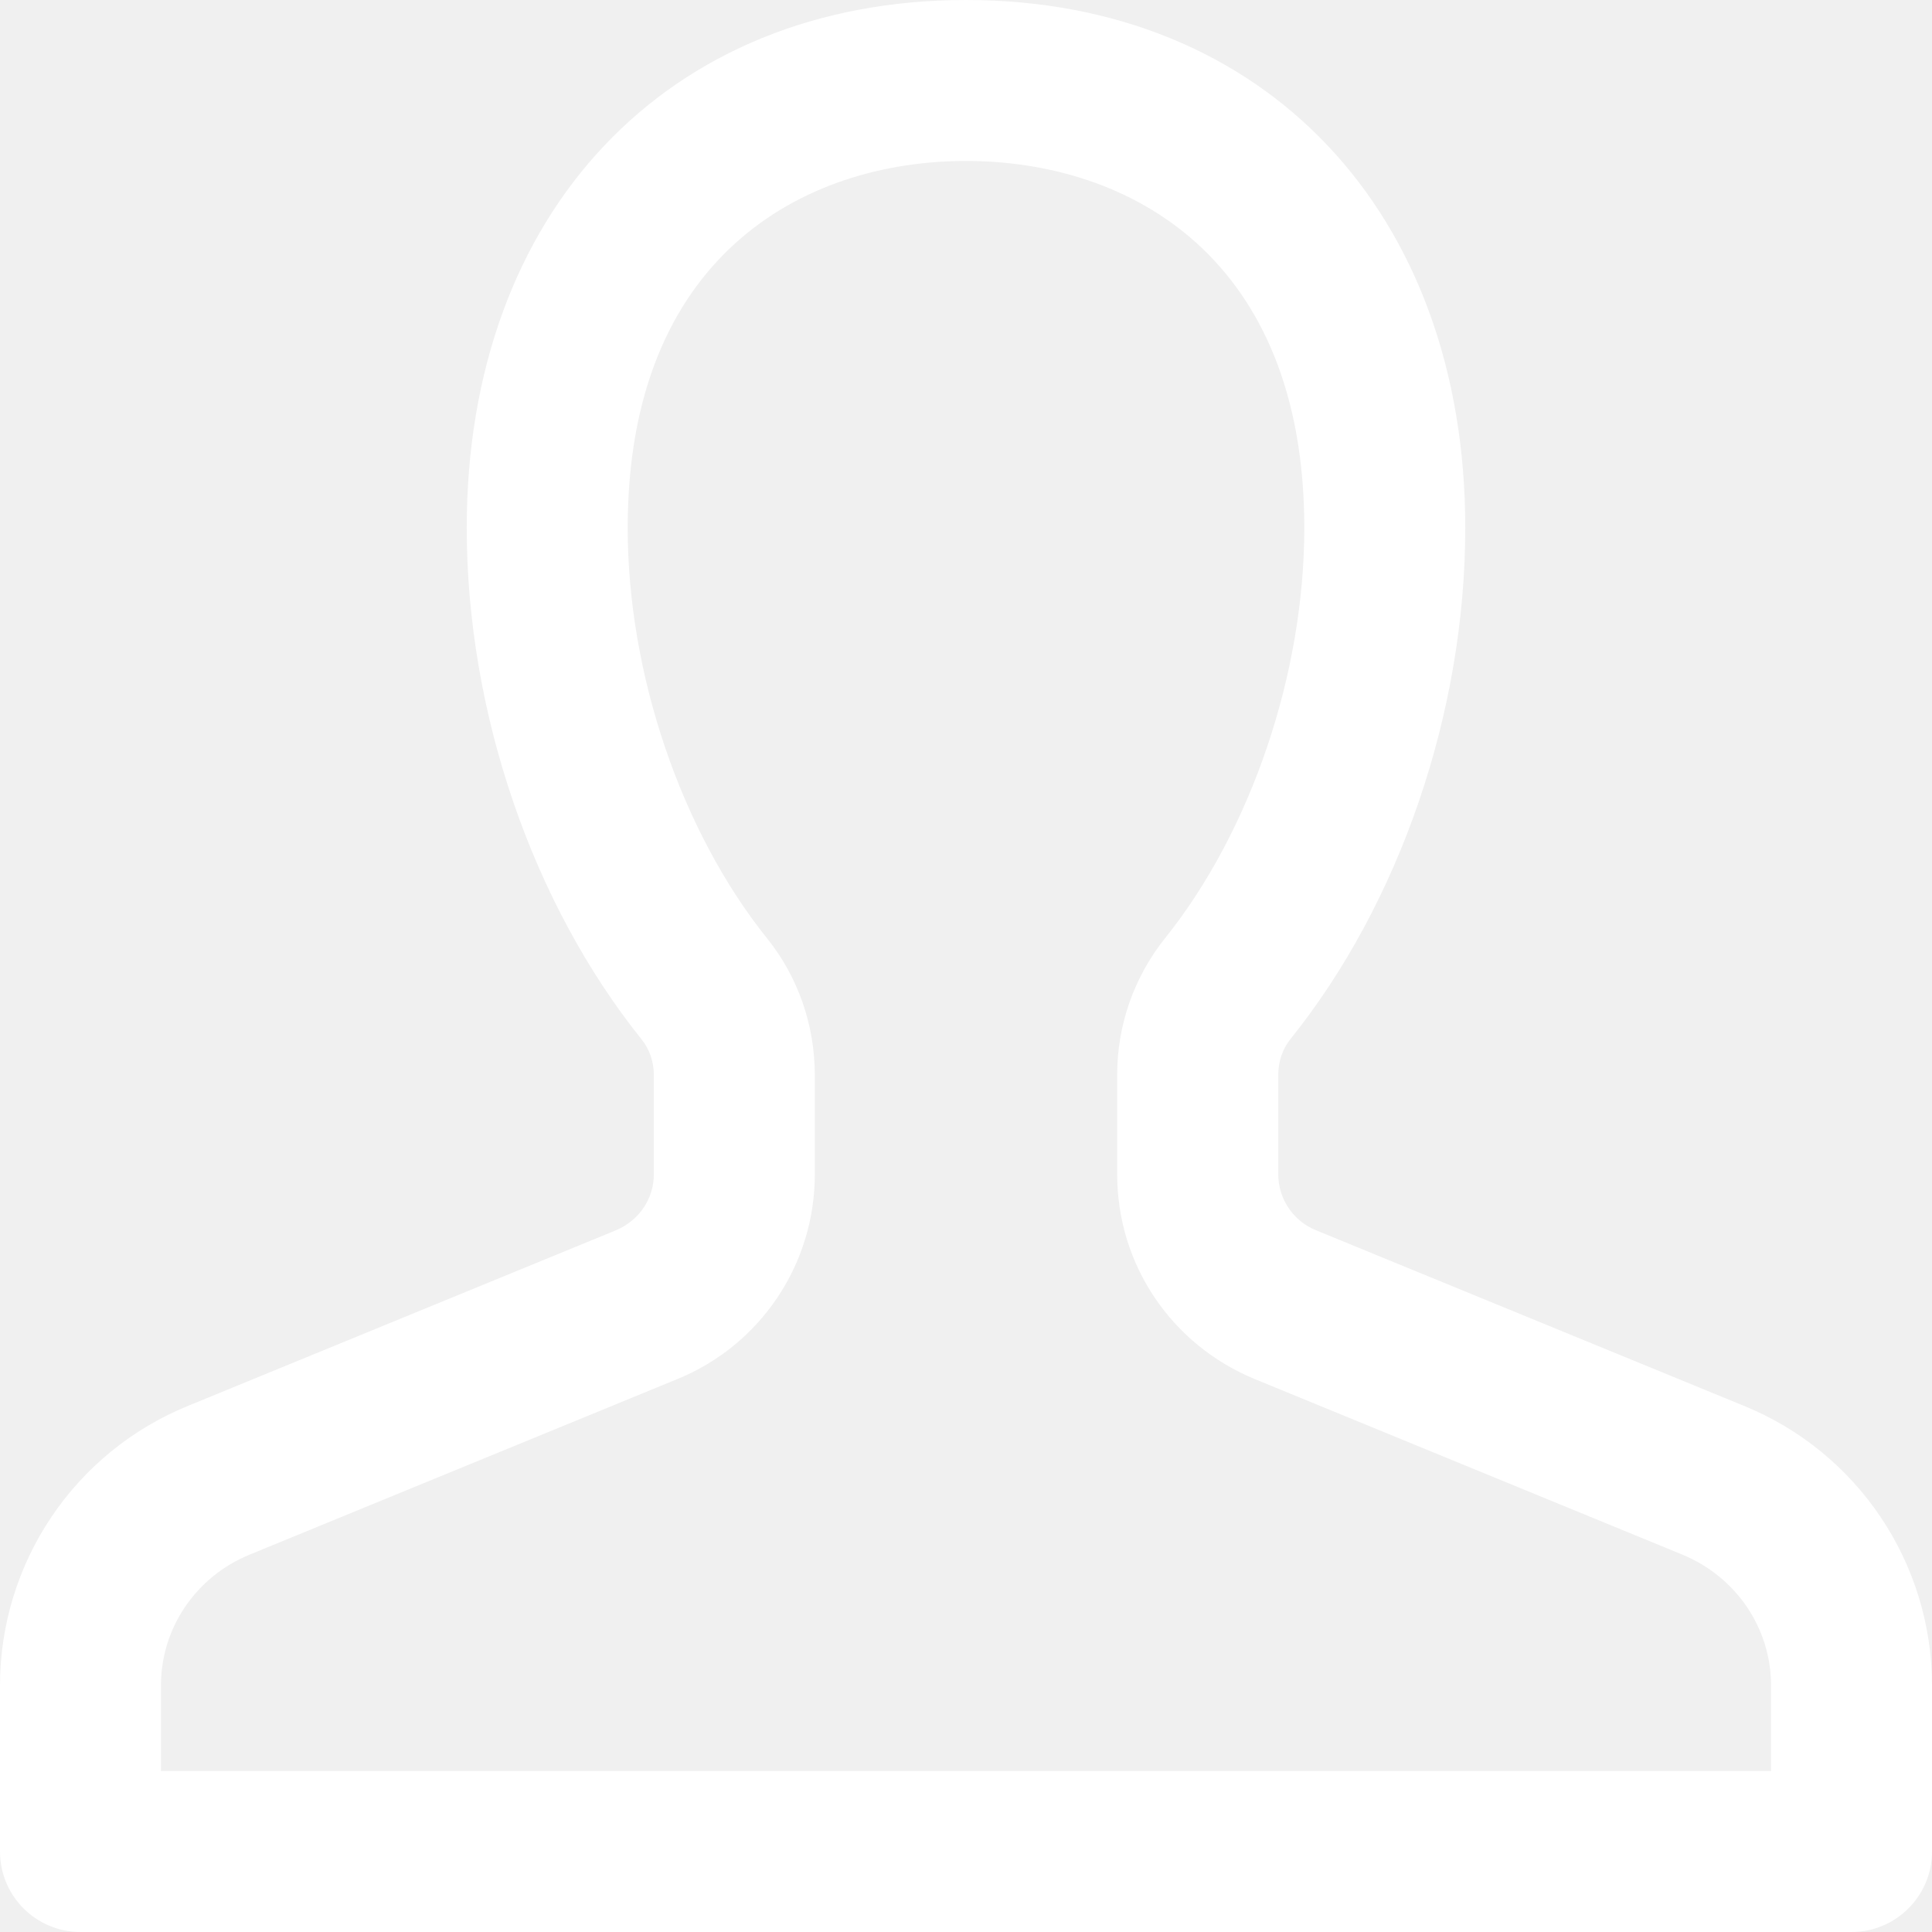
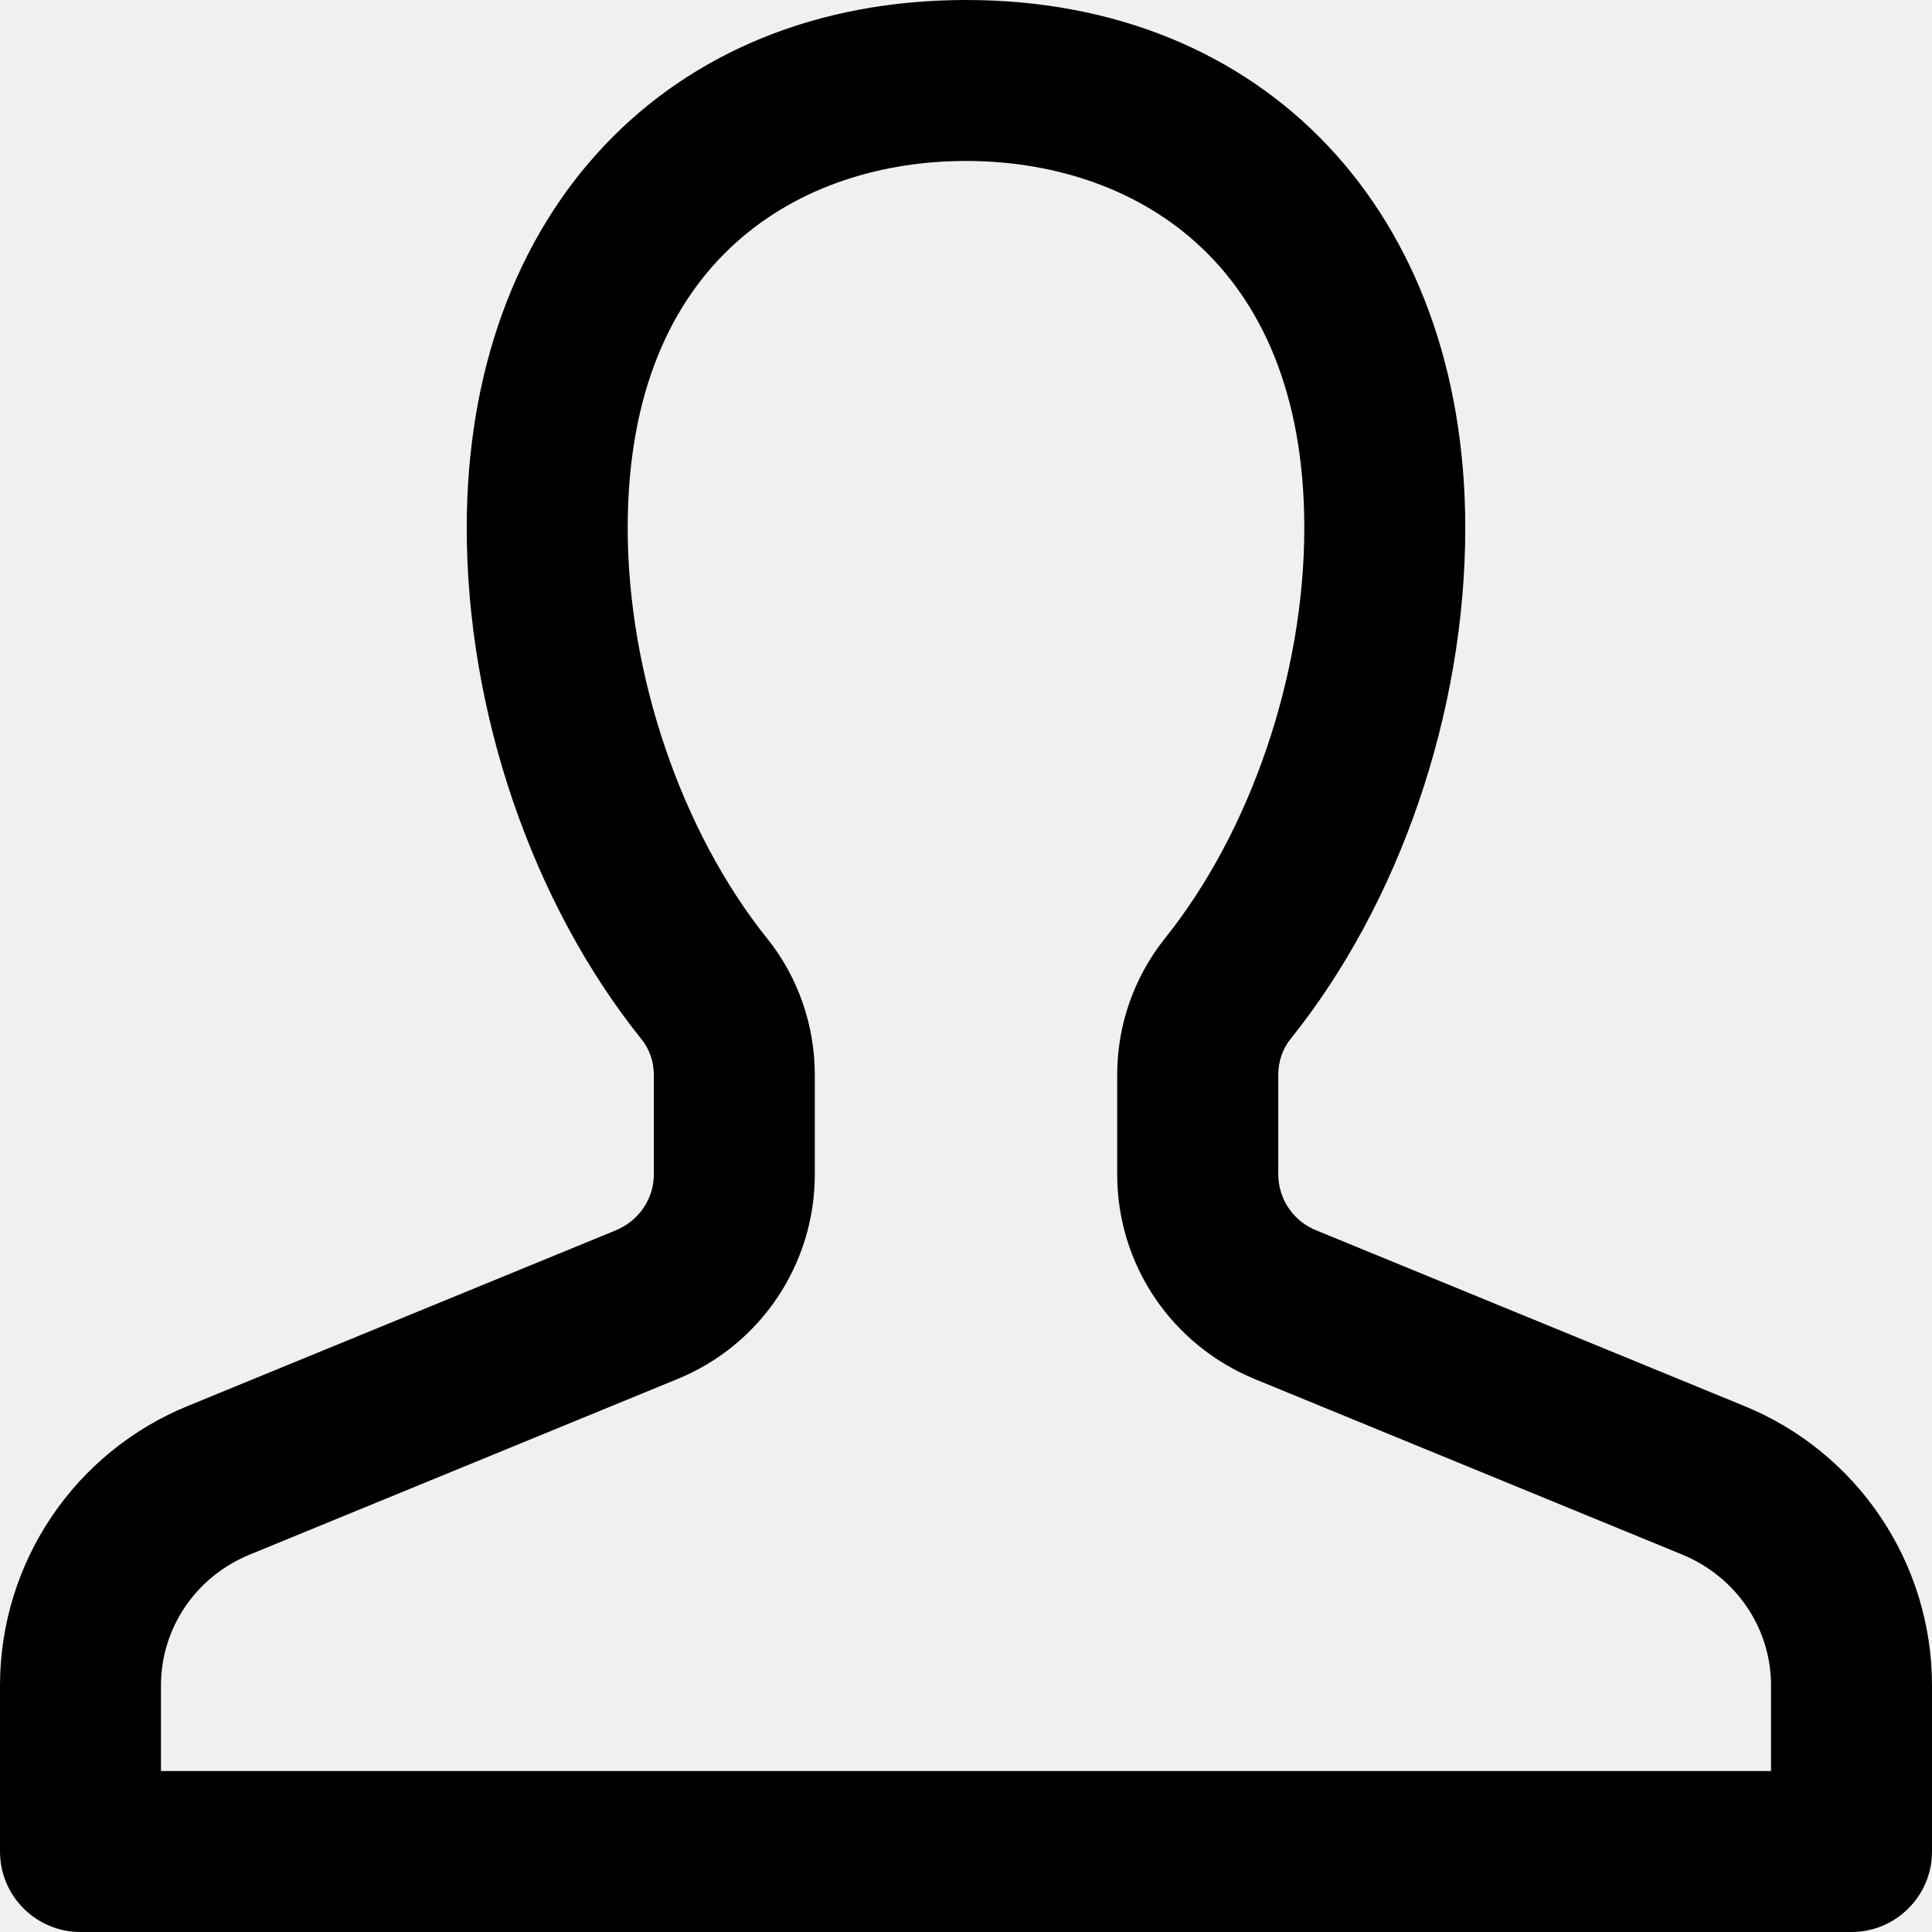
<svg xmlns="http://www.w3.org/2000/svg" width="19" height="19" viewBox="0 0 19 19">
  <g>
    <g>
-       <path fill="#fff" d="M17.417 17.417H1.583v-.842c0-.564.343-1.07.874-1.287l4.2-1.724a2.172 2.172 0 0 0 1.356-2.013v-.981c0-.489-.166-.965-.468-1.34C6.7 8.176 6.173 6.629 6.173 5.192c0-2.66 1.719-3.609 3.327-3.609 1.608 0 3.327.948 3.327 3.609 0 1.437-.526 2.984-1.372 4.038a2.146 2.146 0 0 0-.468 1.34v.981c0 .885.533 1.675 1.357 2.013l4.199 1.724c.53.218.874.723.874 1.287zm-.273-3.594L12.945 12.1a.594.594 0 0 1-.374-.549v-.981c0-.13.042-.253.118-.349C13.767 8.88 14.41 7 14.41 5.191 14.41 2.087 12.437 0 9.5 0 6.563 0 4.59 2.086 4.59 5.192c0 1.808.643 3.688 1.72 5.03.077.095.12.219.12.348v.981c0 .24-.148.455-.375.549l-4.199 1.723A2.97 2.97 0 0 0 0 16.575v1.633c0 .438.354.792.792.792h17.416a.792.792 0 0 0 .792-.792v-1.633a2.97 2.97 0 0 0-1.856-2.752z" />
+       <path d="M17.417 17.417H1.583v-.842c0-.564.343-1.07.874-1.287l4.2-1.724a2.172 2.172 0 0 0 1.356-2.013v-.981c0-.489-.166-.965-.468-1.34C6.7 8.176 6.173 6.629 6.173 5.192c0-2.66 1.719-3.609 3.327-3.609 1.608 0 3.327.948 3.327 3.609 0 1.437-.526 2.984-1.372 4.038a2.146 2.146 0 0 0-.468 1.34v.981c0 .885.533 1.675 1.357 2.013l4.199 1.724c.53.218.874.723.874 1.287zm-.273-3.594L12.945 12.1a.594.594 0 0 1-.374-.549v-.981c0-.13.042-.253.118-.349C13.767 8.88 14.41 7 14.41 5.191 14.41 2.087 12.437 0 9.5 0 6.563 0 4.59 2.086 4.59 5.192c0 1.808.643 3.688 1.72 5.03.077.095.12.219.12.348v.981c0 .24-.148.455-.375.549l-4.199 1.723A2.97 2.97 0 0 0 0 16.575v1.633c0 .438.354.792.792.792h17.416a.792.792 0 0 0 .792-.792v-1.633a2.97 2.97 0 0 0-1.856-2.752z" />
    </g>
  </g>
</svg>
